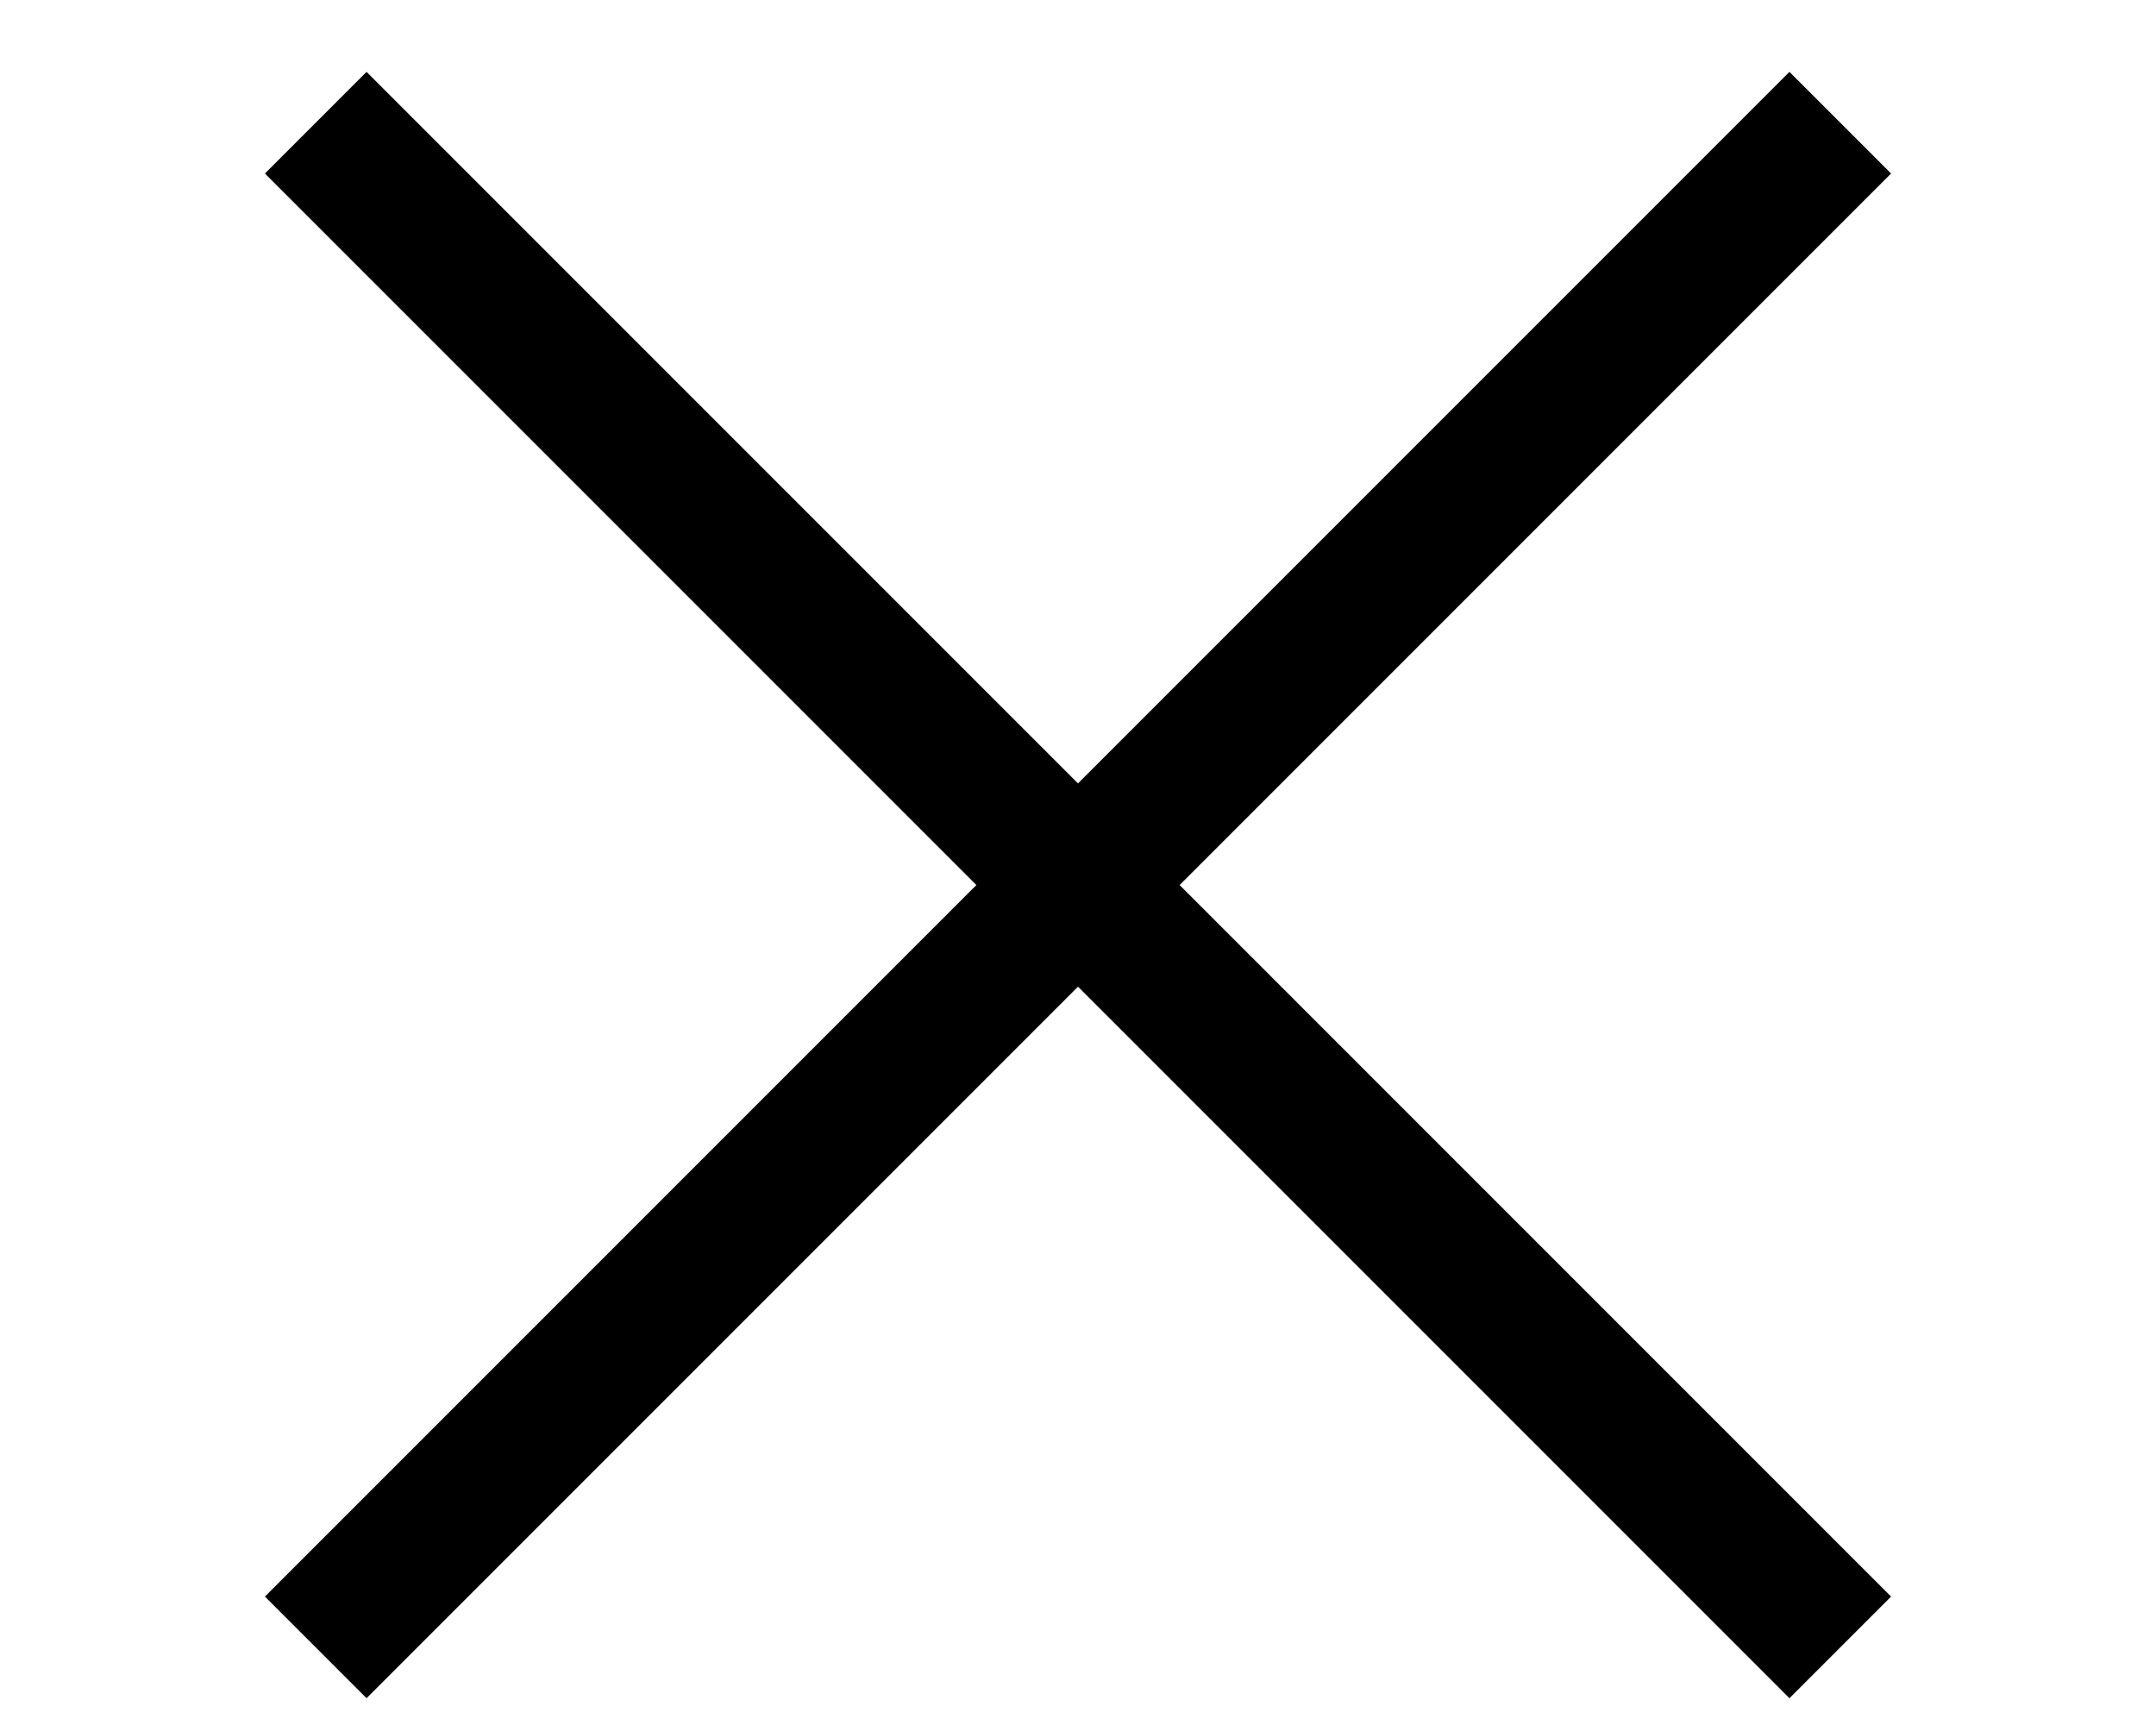
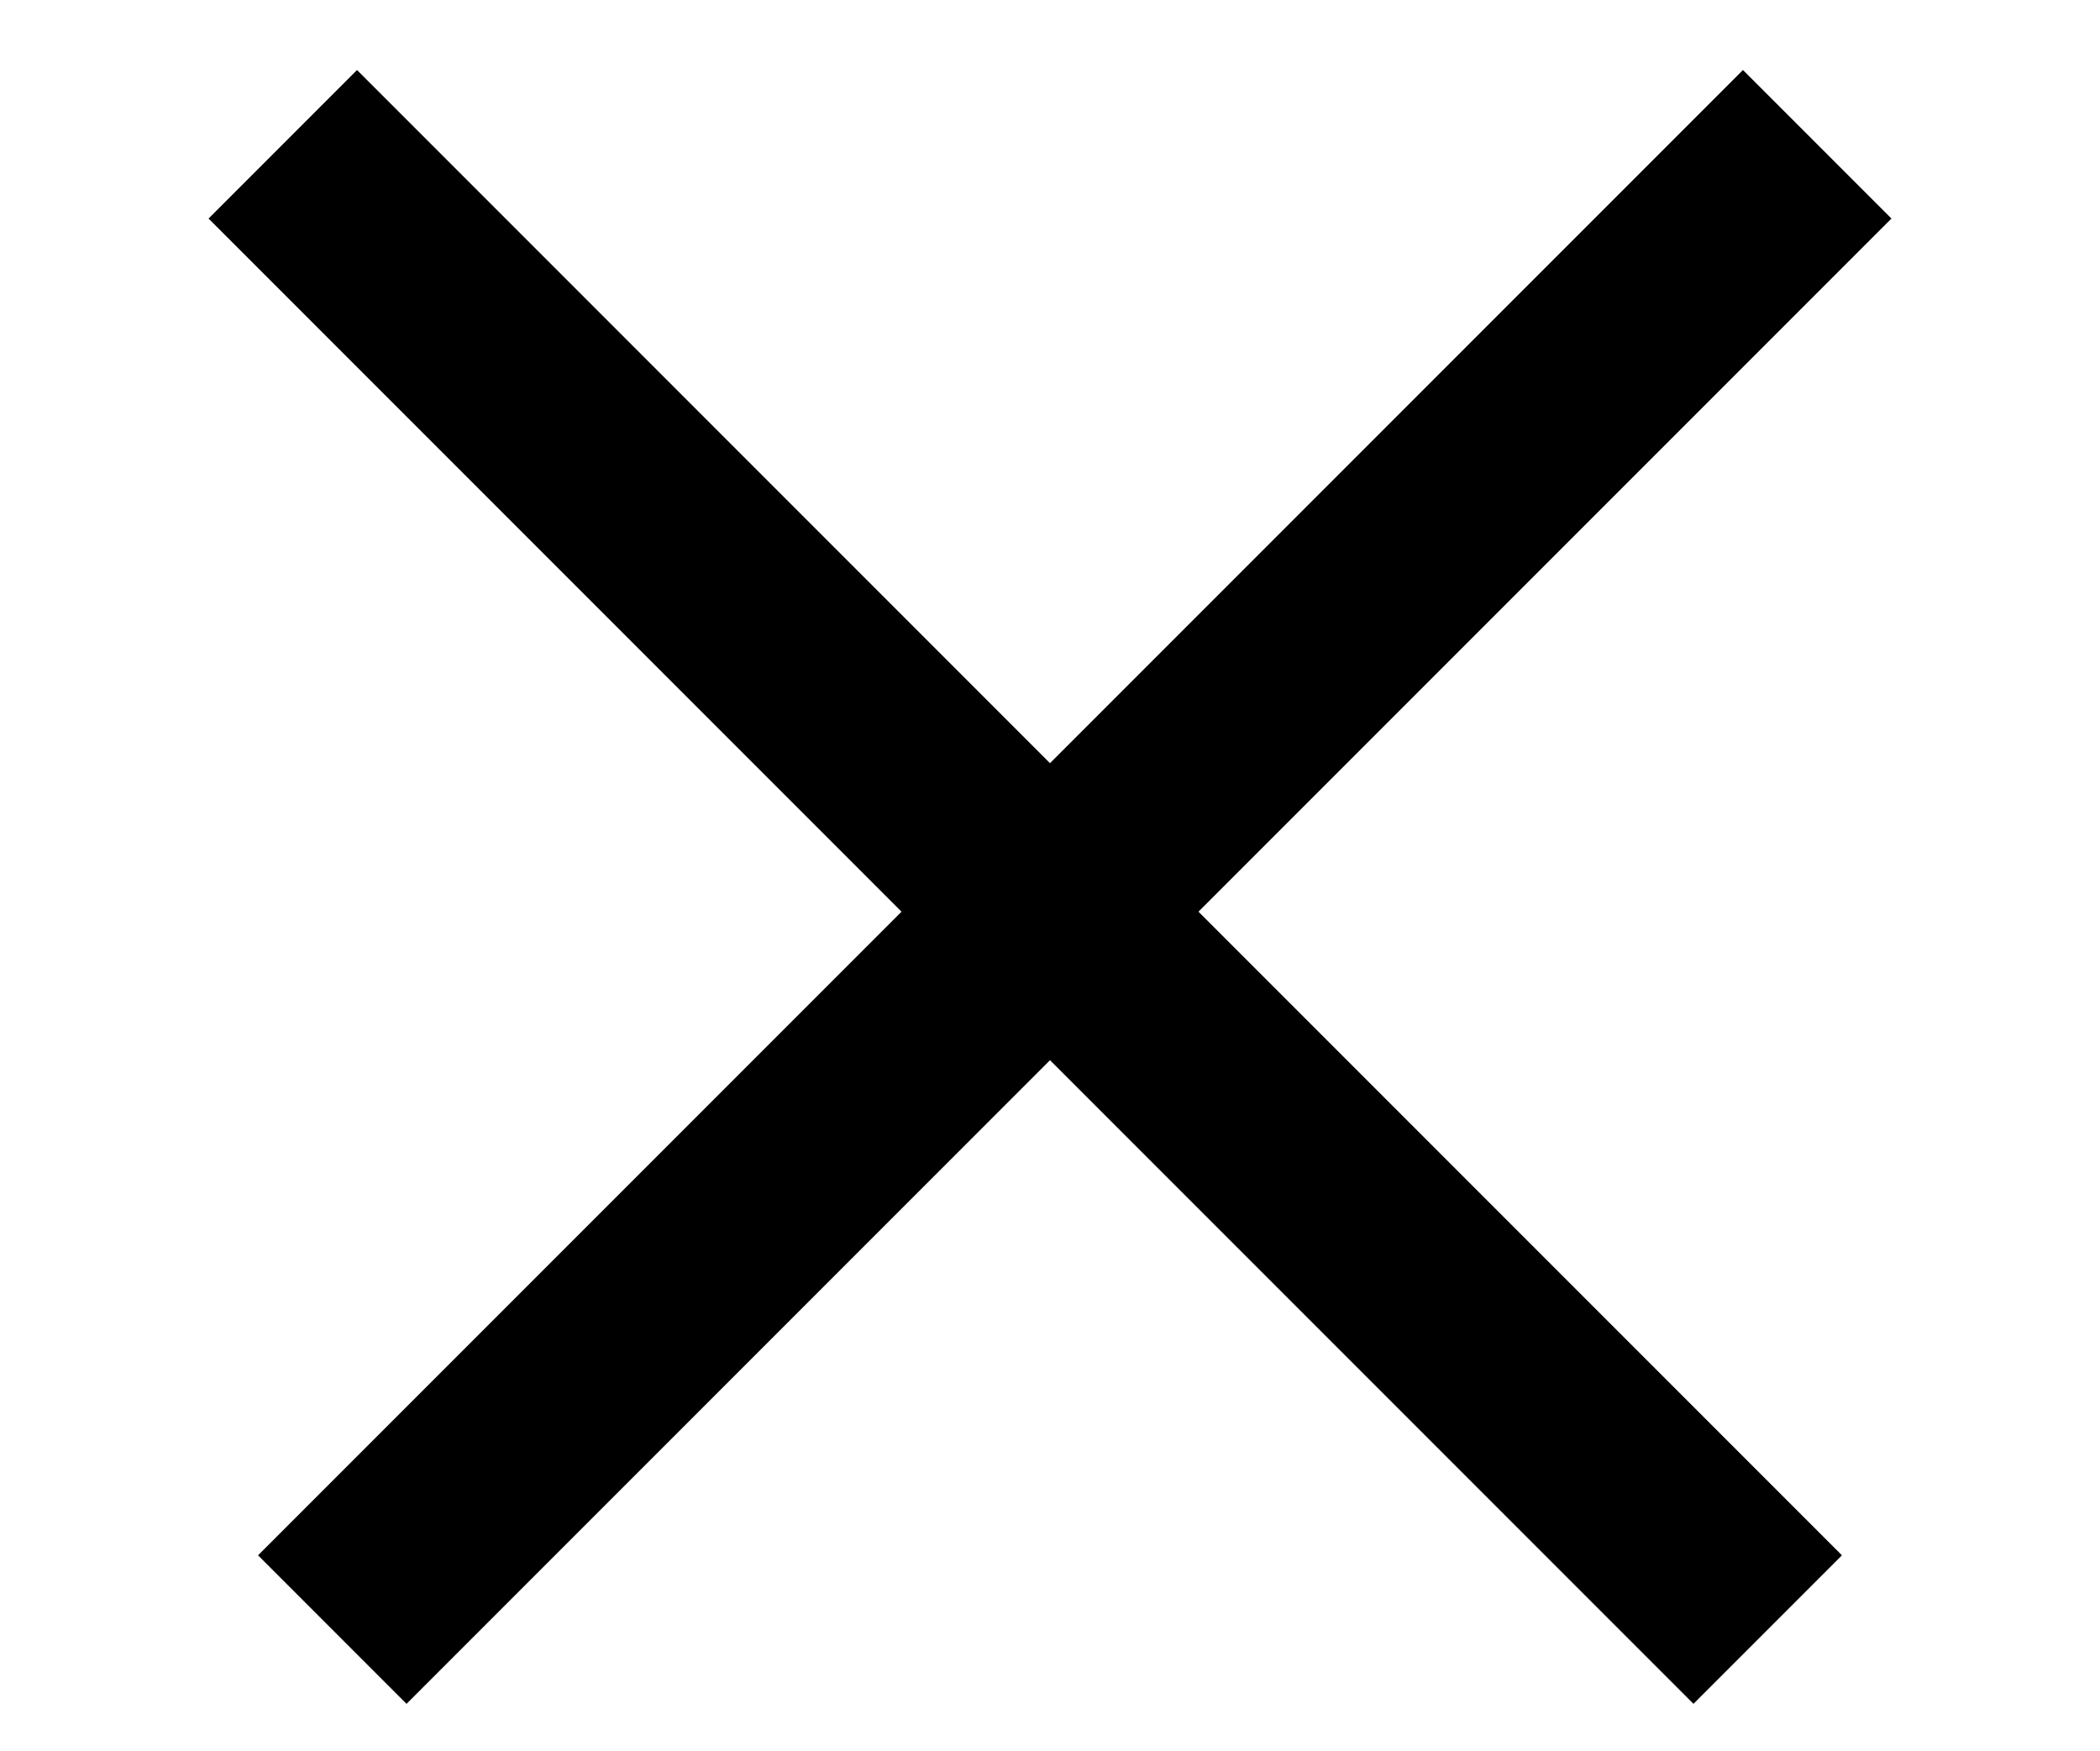
- <svg xmlns="http://www.w3.org/2000/svg" id="_a0" shape-rendering="geometricPrecision" text-rendering="geometricPrecision" viewBox="0 0 30 24" cursor="pointer" style="white-space: pre;">
+ <svg xmlns="http://www.w3.org/2000/svg" id="_a0" shape-rendering="geometricPrecision" text-rendering="geometricPrecision" viewBox="0 0 30 25" cursor="pointer" style="white-space: pre;">
  <style>
@keyframes a0_t { 0% { transform: translate(15px,11.31371px) rotate(45deg) translate(-15px,-1px); } 100% { transform: translate(15px,4.313708px) rotate(0deg) translate(-15px,-1px); } }
@keyframes a1_o { 0% { opacity: 0; } 100% { opacity: 1; } }
@keyframes a2_t { 0% { transform: translate(15px,11.31371px) rotate(-45deg) translate(-15px,-1px); } 100% { transform: translate(15px,18.31371px) rotate(0deg) translate(-15px,-1px); } }
    </style>
  <g transform="translate(15,12.3137) translate(-15,-11.3137)">
-     <rect width="30" height="2" fill="#000000" stroke="none" transform="translate(15,11.3137) rotate(45) translate(-15,-1)" style="animation: 0.2s linear both a0_t;" />
-     <rect width="30" height="2" fill="#000000" stroke="none" opacity="0" transform="translate(15,11.3137) translate(-15,-1)" style="animation: 0.2s linear both a1_o;" />
-     <rect width="30" height="2" fill="#000000" stroke="none" transform="translate(15,11.3137) rotate(-45) translate(-15,-1)" style="animation: 0.2s linear both a2_t;" />
+     <rect width="30" height="3" fill="#000000" stroke="none" transform="translate(15,11.3137) rotate(45) translate(-15,-1)" style="animation: 0.2s linear both a0_t;" />
+     <rect width="30" height="3" fill="#000000" stroke="none" opacity="0" transform="translate(15,11.3137) translate(-15,-1)" style="animation: 0.2s linear both a1_o;" />
+     <rect width="30" height="3" fill="#000000" stroke="none" transform="translate(15,11.3137) rotate(-45) translate(-15,-1)" style="animation: 0.2s linear both a2_t;" />
  </g>
</svg>
